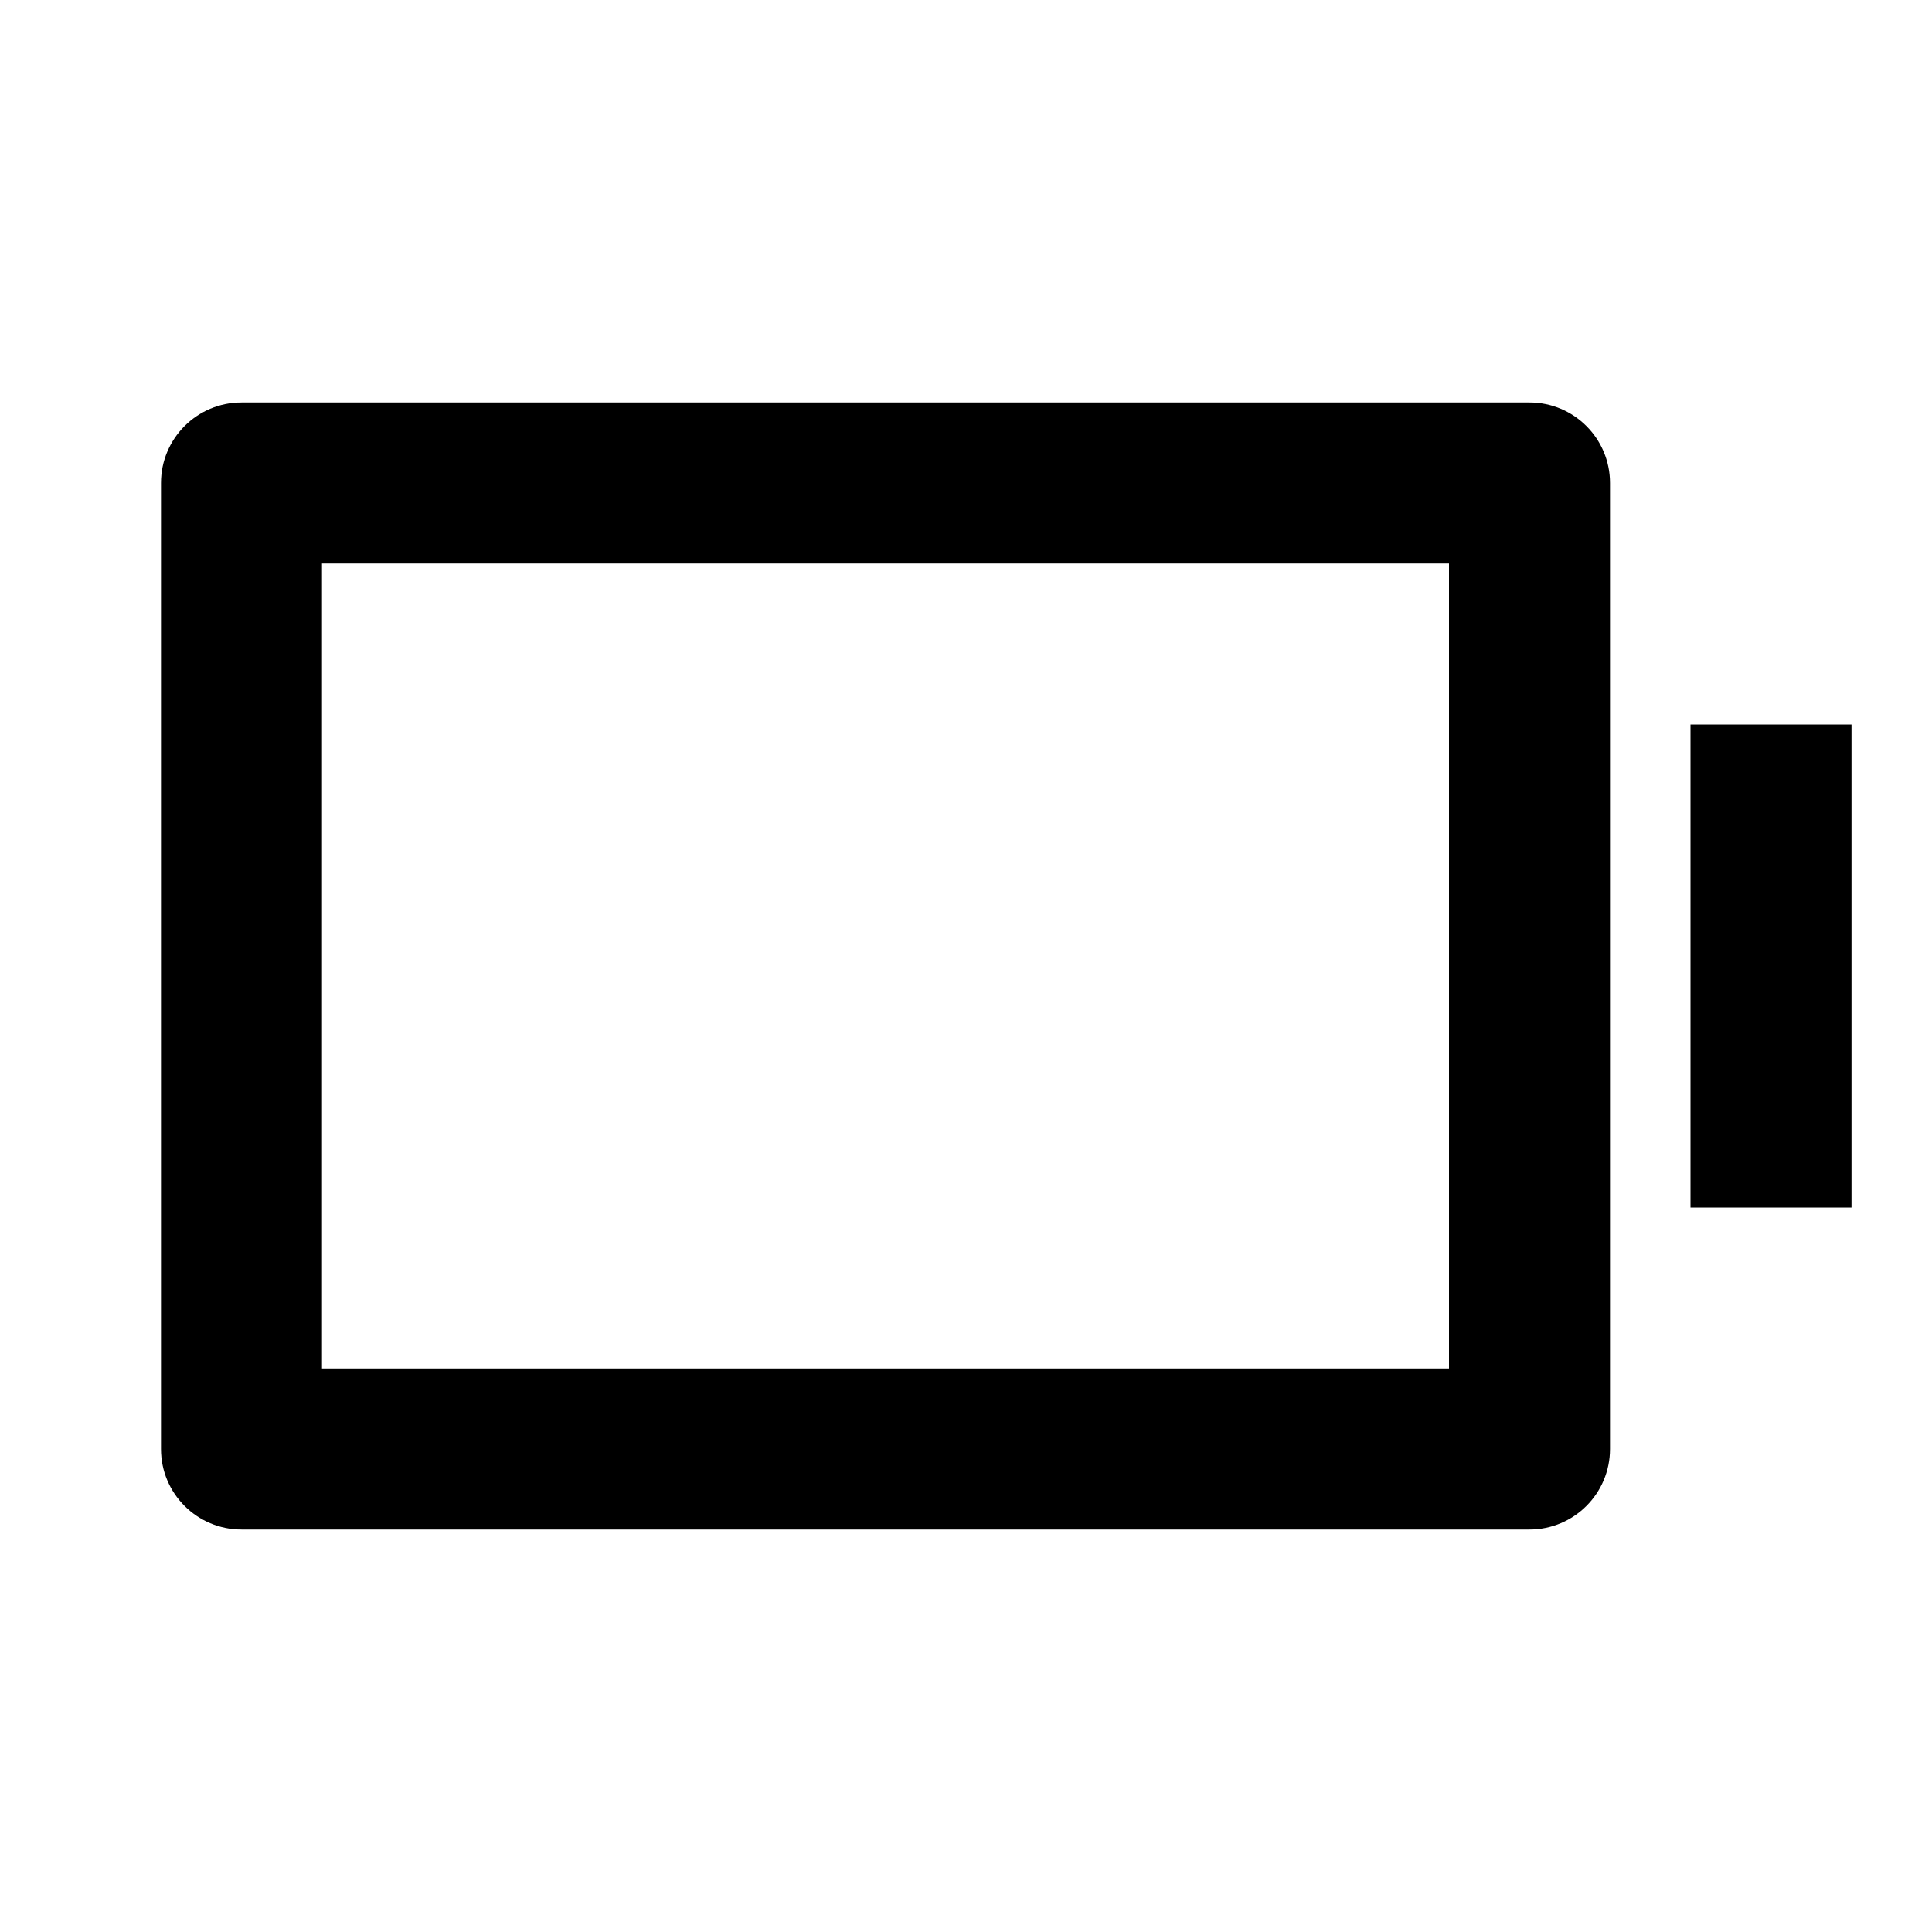
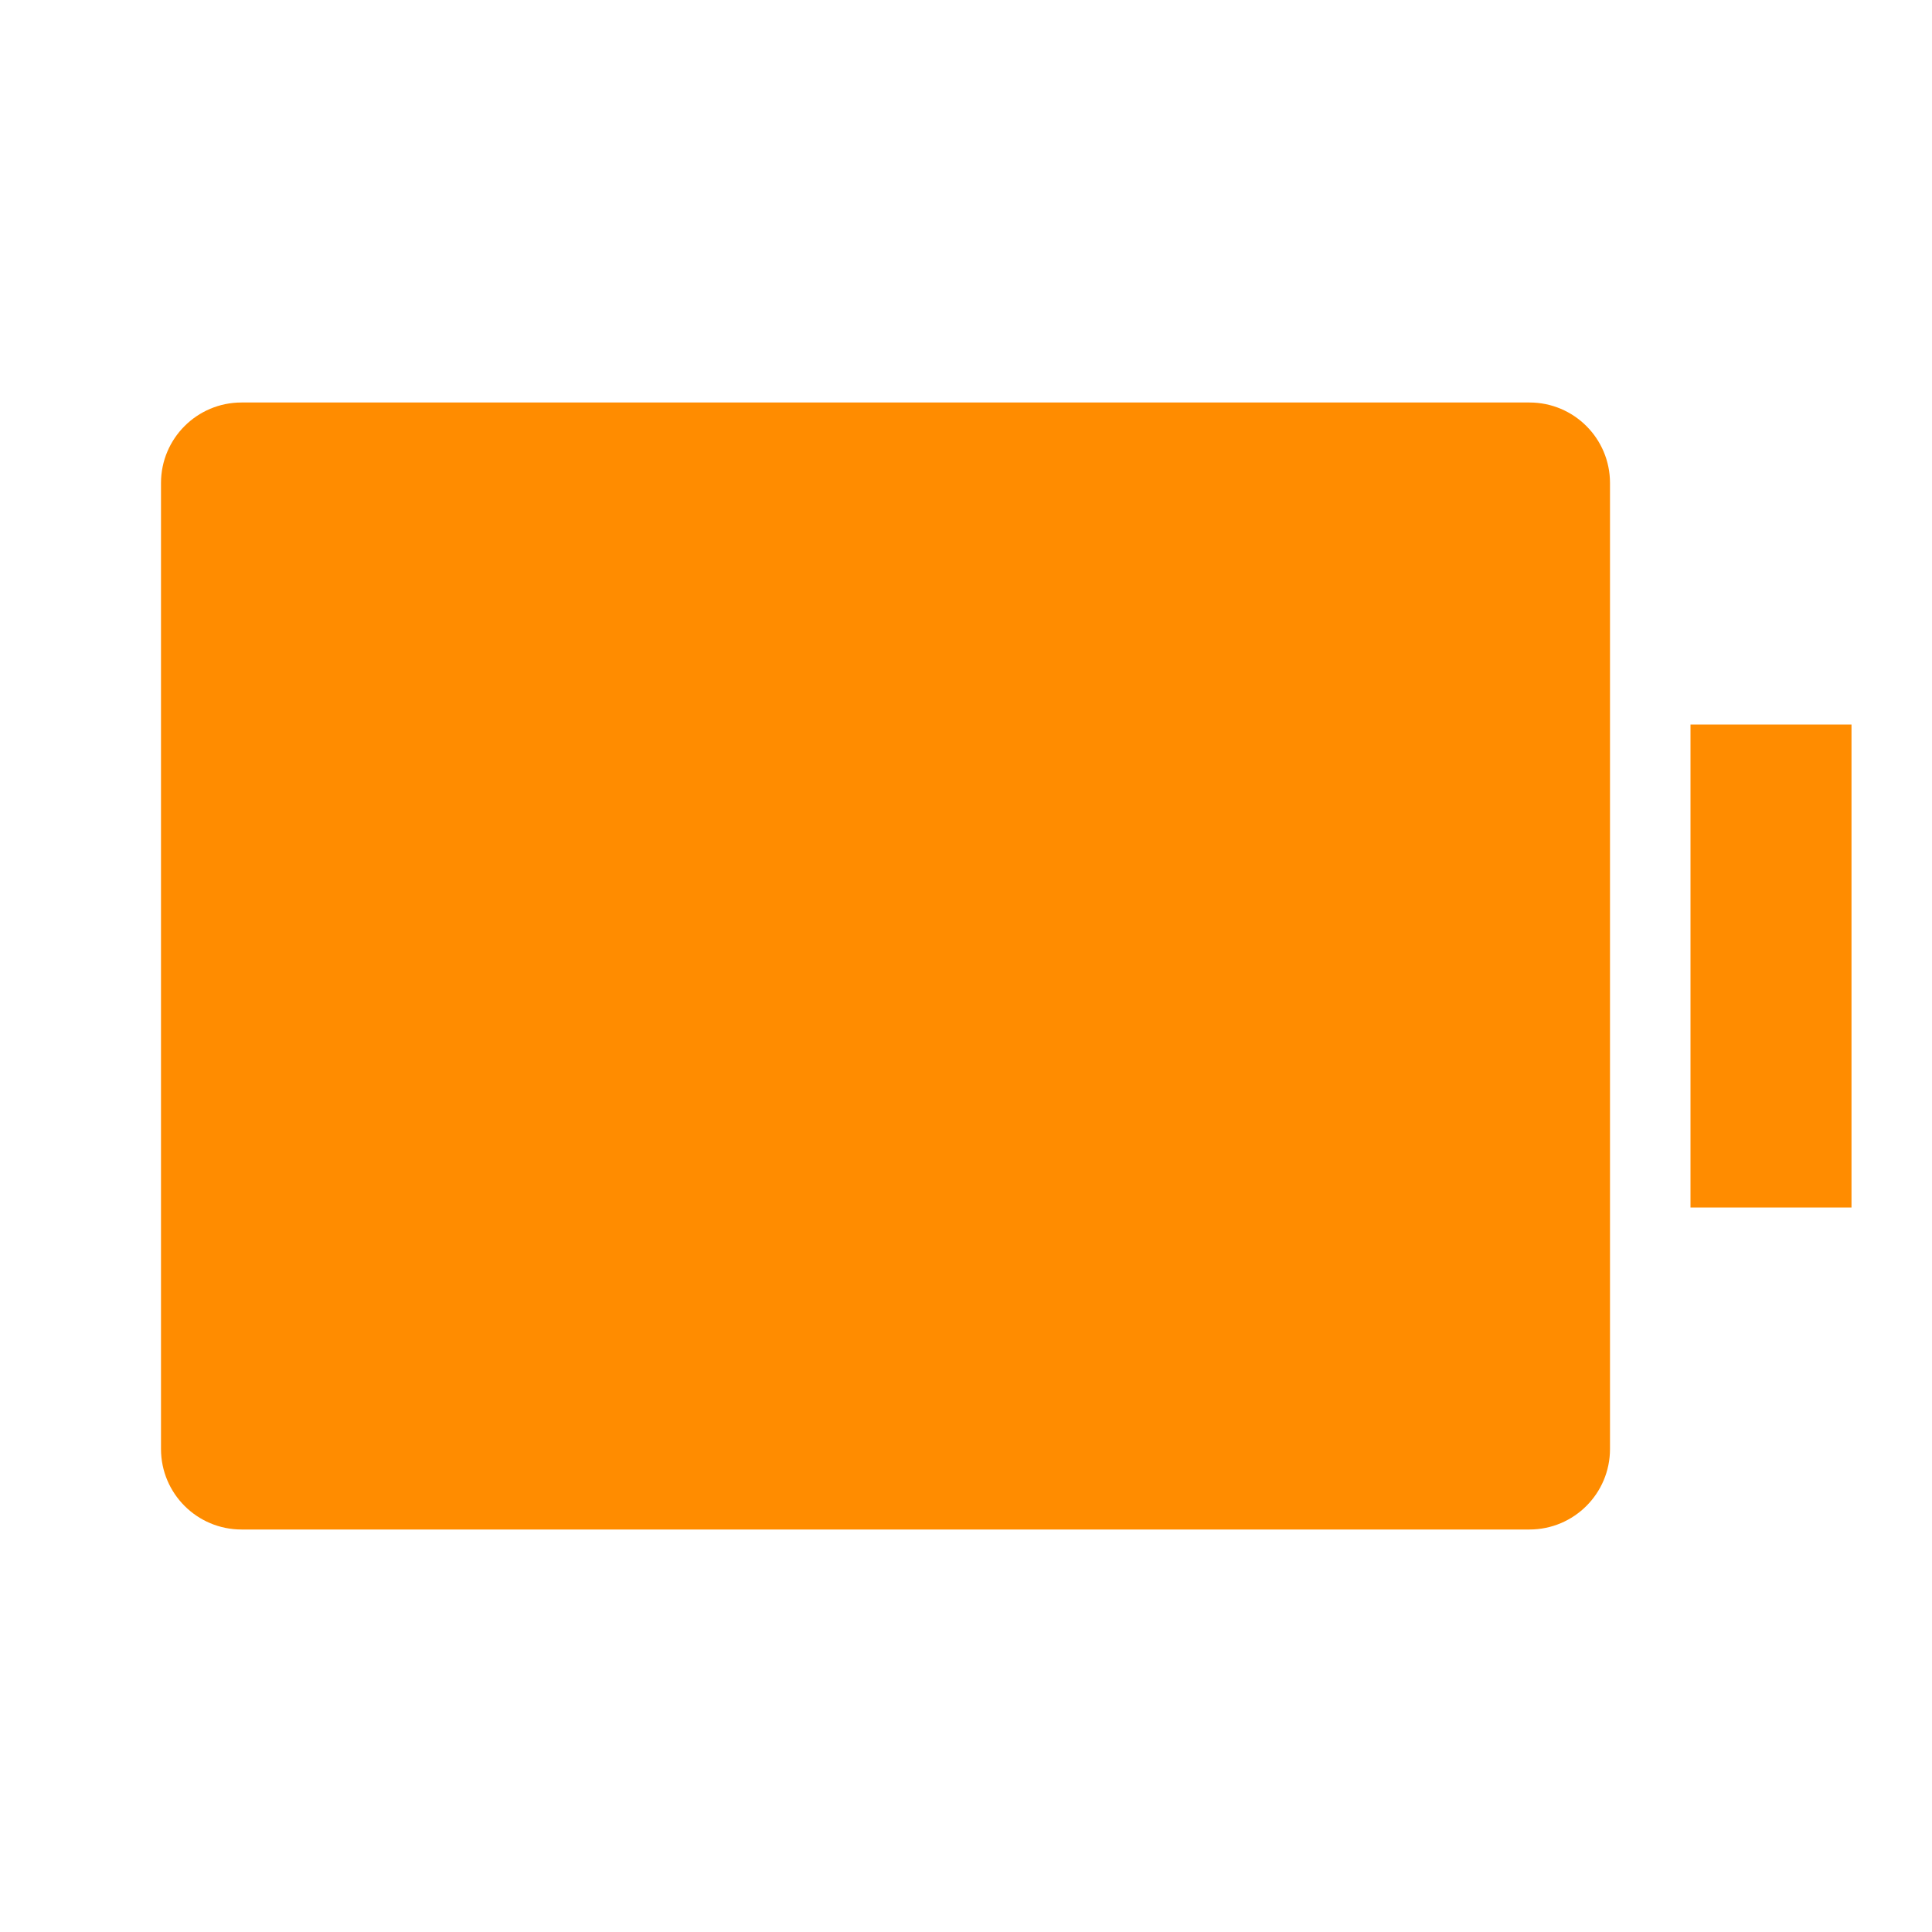
<svg xmlns="http://www.w3.org/2000/svg" viewBox="0 0 24 24" width="48" height="48">
  <path fill="none" d="M0 0h24v24H0z" />
-   <path d="M4 7v10h14V7H4zM3 5h16a1 1 0 0 1 1 1v12a1 1 0 0 1-1 1H3a1 1 0 0 1-1-1V6a1 1 0 0 1 1-1zm18 4h2v6h-2V9z" />
+   <path d="M3 5h16a1 1 0 0 1 1 1v12a1 1 0 0 1-1 1H3a1 1 0 0 1-1-1V6a1 1 0 0 1 1-1zm18 4h2v6h-2V9z" fill="rgba(255,140,0,1)" />
</svg>
